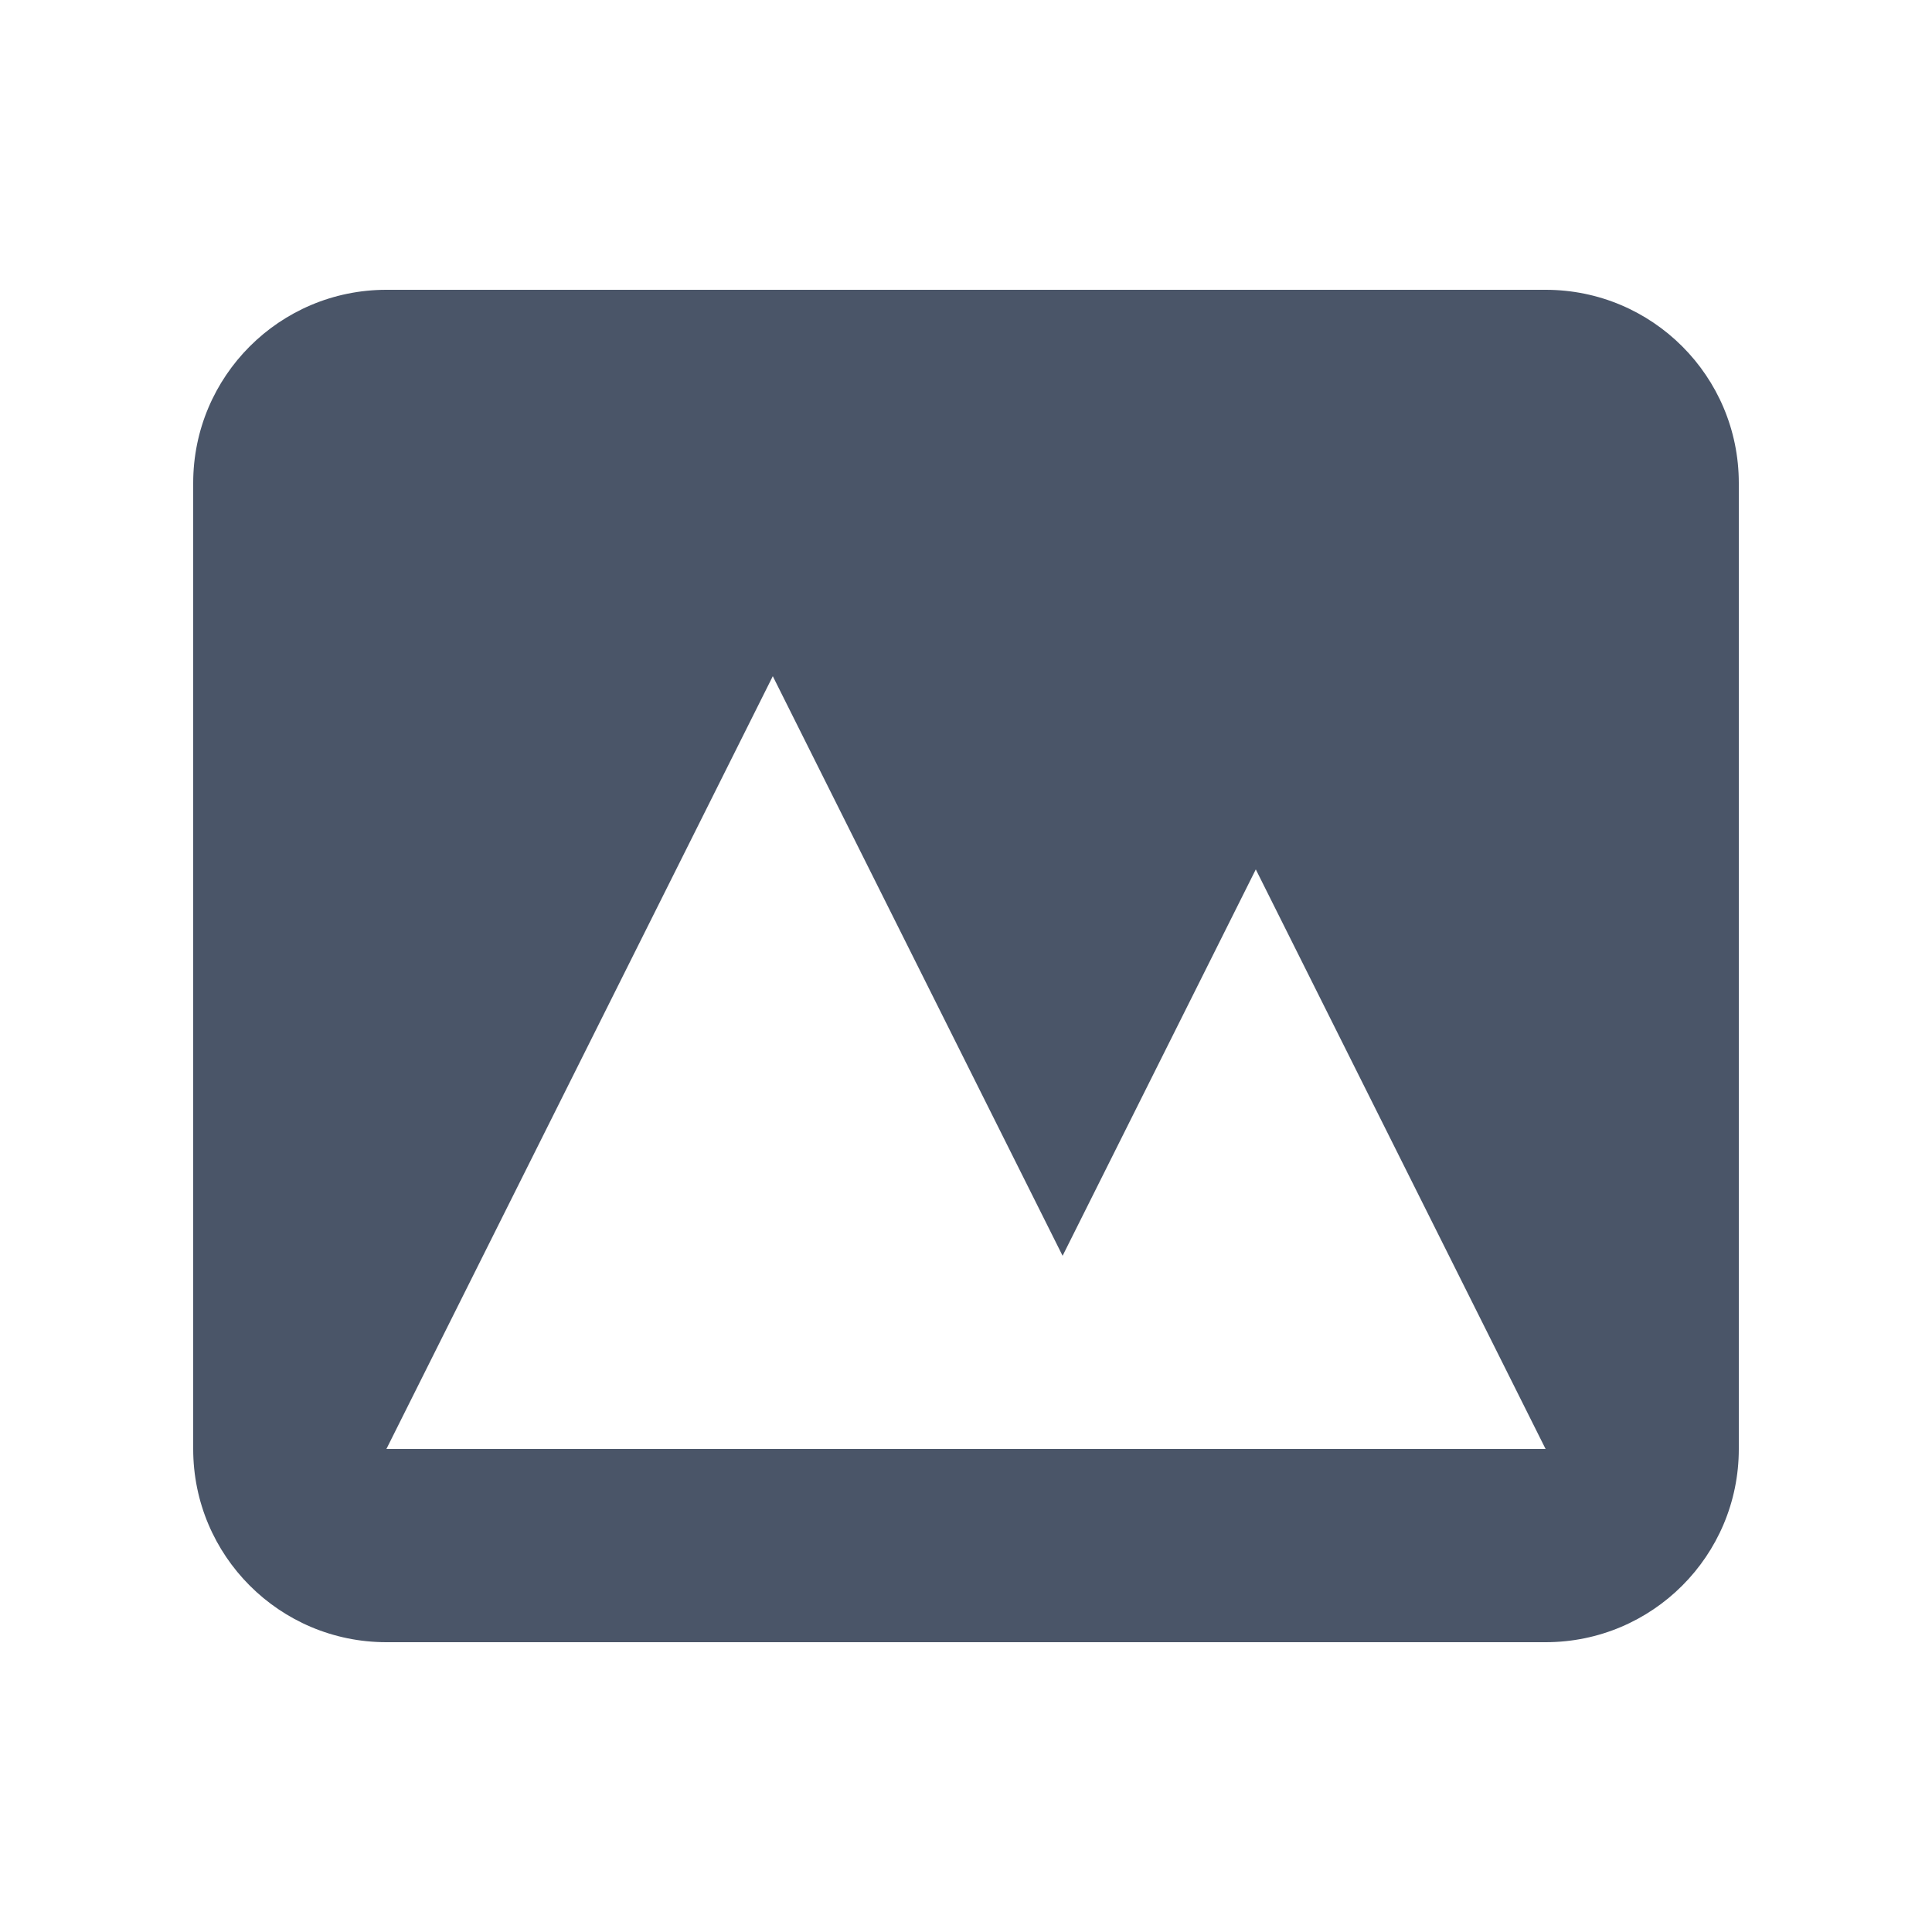
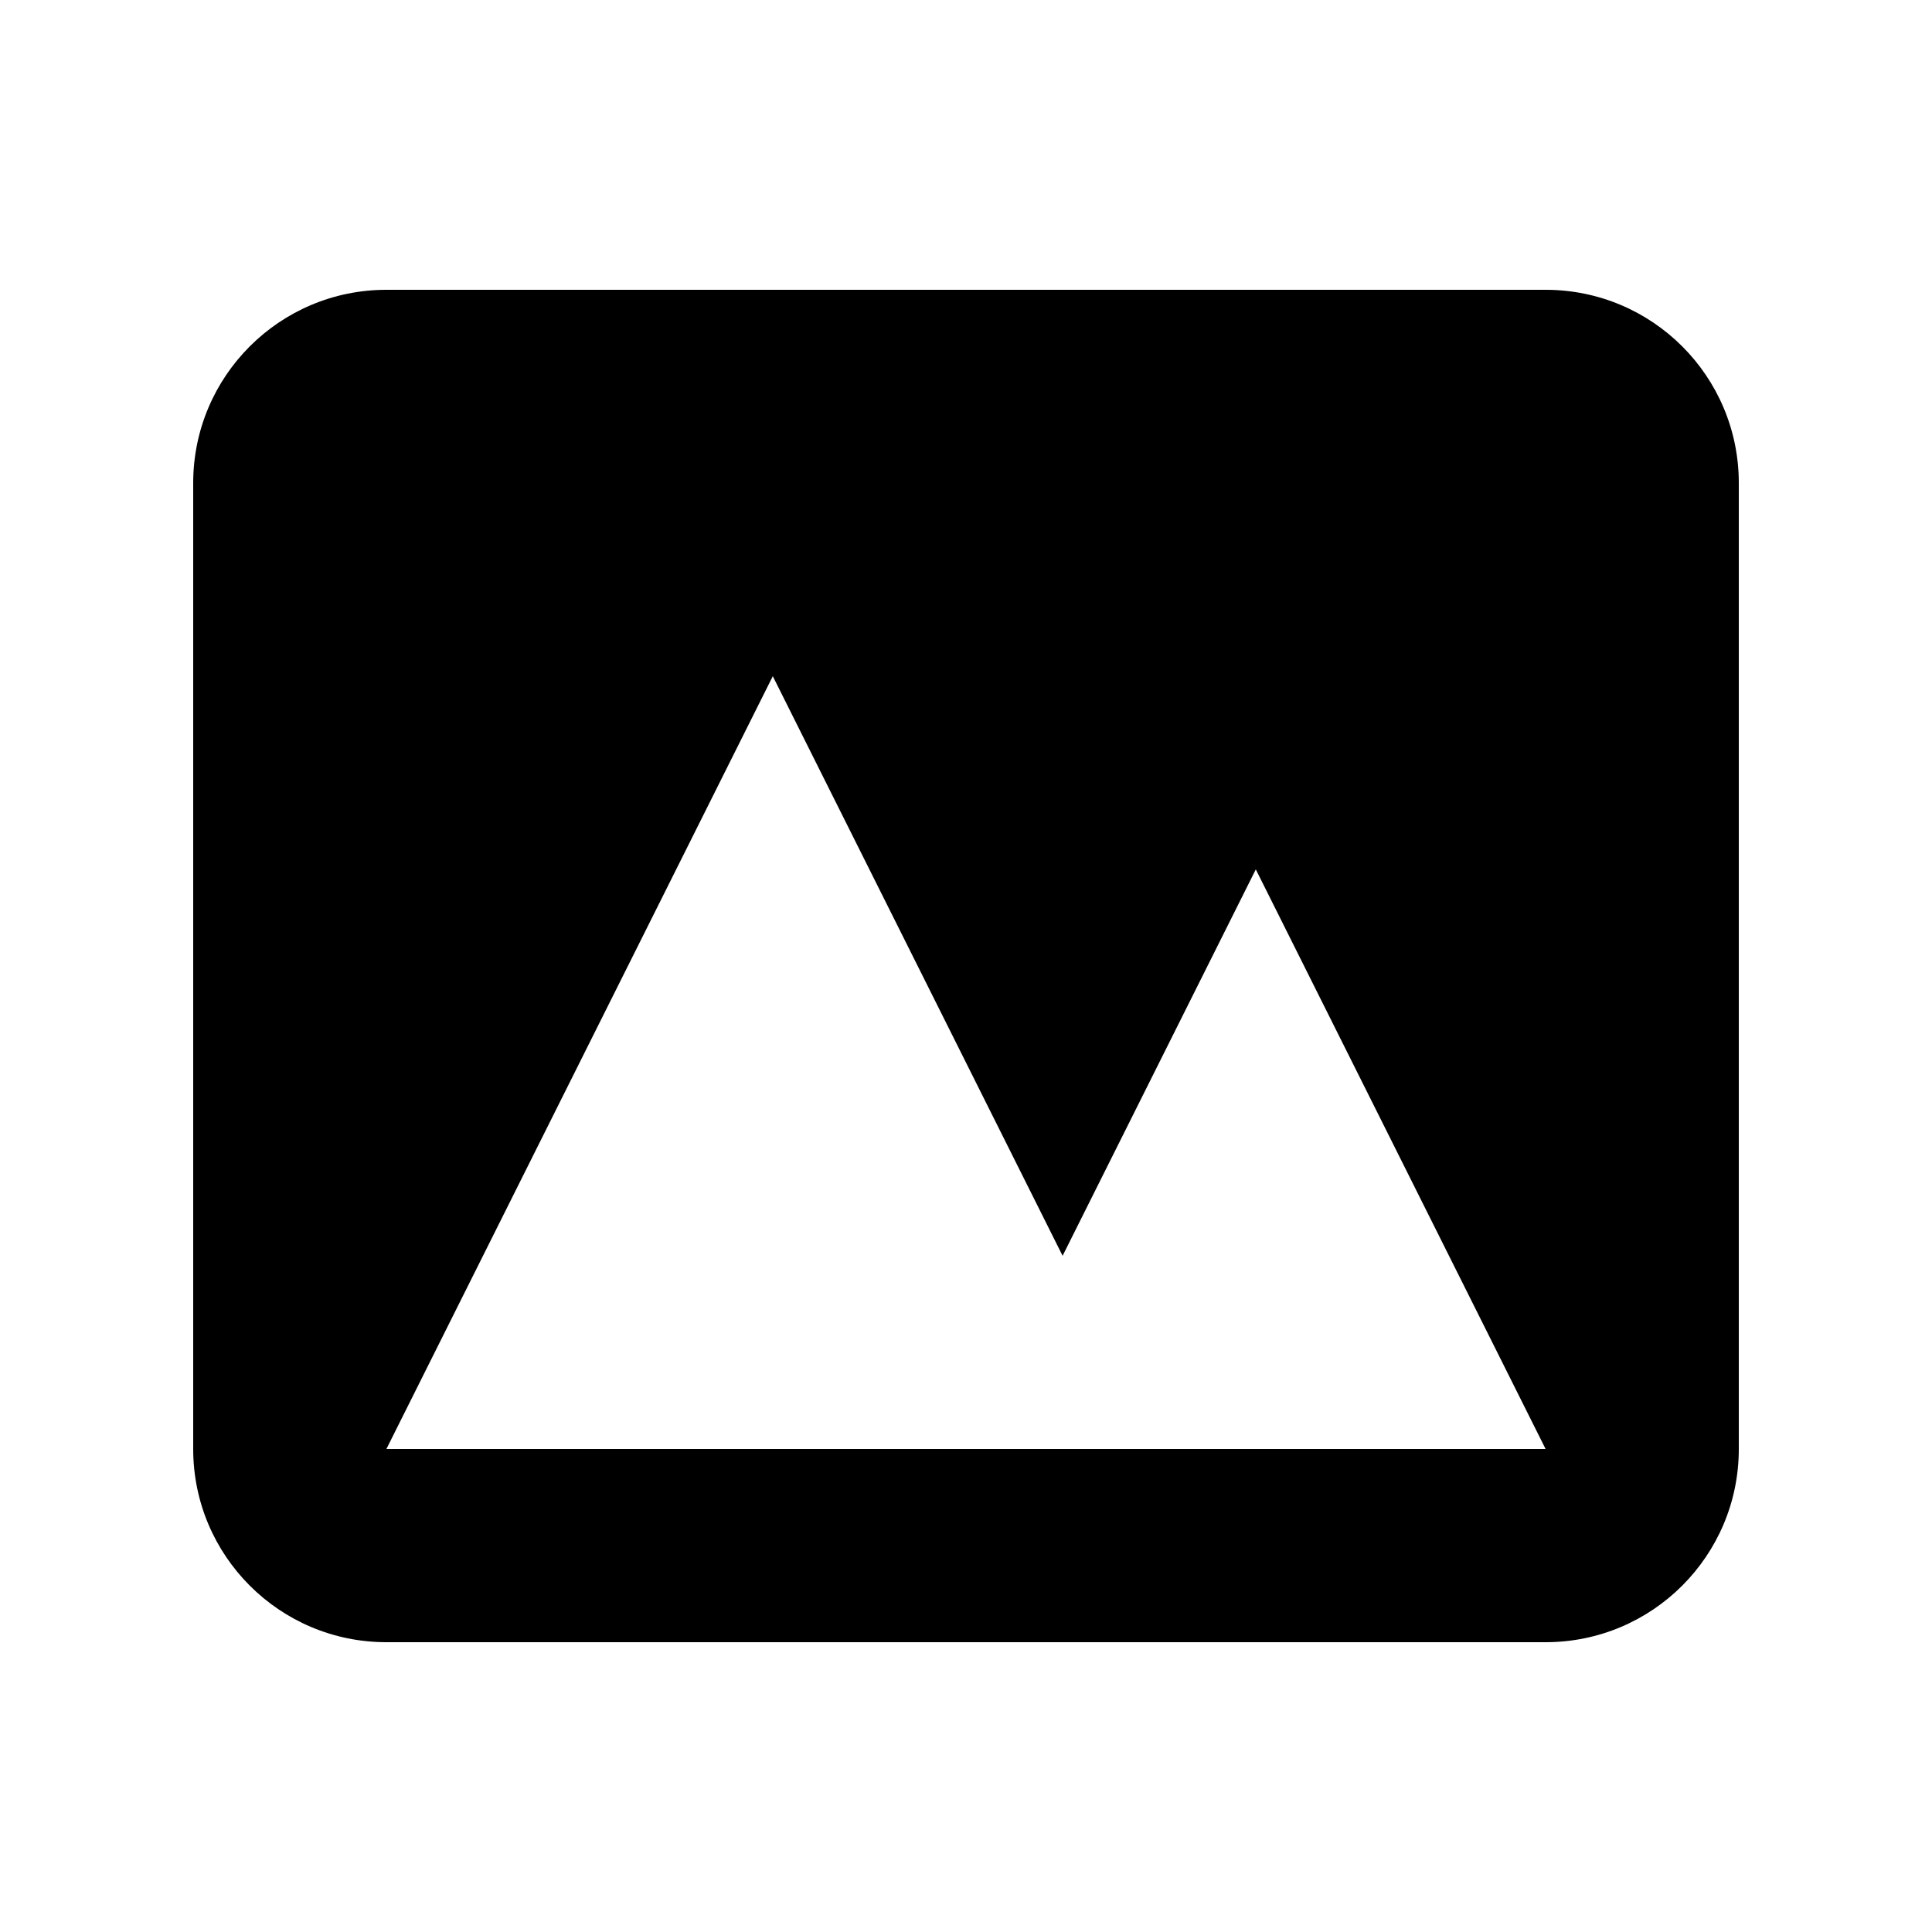
- <svg xmlns="http://www.w3.org/2000/svg" width="20" height="20" viewBox="0 0 20 20" fill="none">
-   <path fill-rule="evenodd" clip-rule="evenodd" d="M4 3C2.895 3 2 3.895 2 5V15C2 16.105 2.895 17 4 17H16C17.105 17 18 16.105 18 15V5C18 3.895 17.105 3 16 3H4ZM16 15H4L8 7L11 13L13 9L16 15Z" fill="#4A5568" />
+ <svg xmlns="http://www.w3.org/2000/svg" width="20" height="20" viewBox="0 0 20 20">
+   <path fill-rule="evenodd" clip-rule="evenodd" d="M4 3C2.895 3 2 3.895 2 5V15C2 16.105 2.895 17 4 17H16C17.105 17 18 16.105 18 15V5C18 3.895 17.105 3 16 3H4ZM16 15H4L8 7L11 13L13 9L16 15Z" />
</svg>
